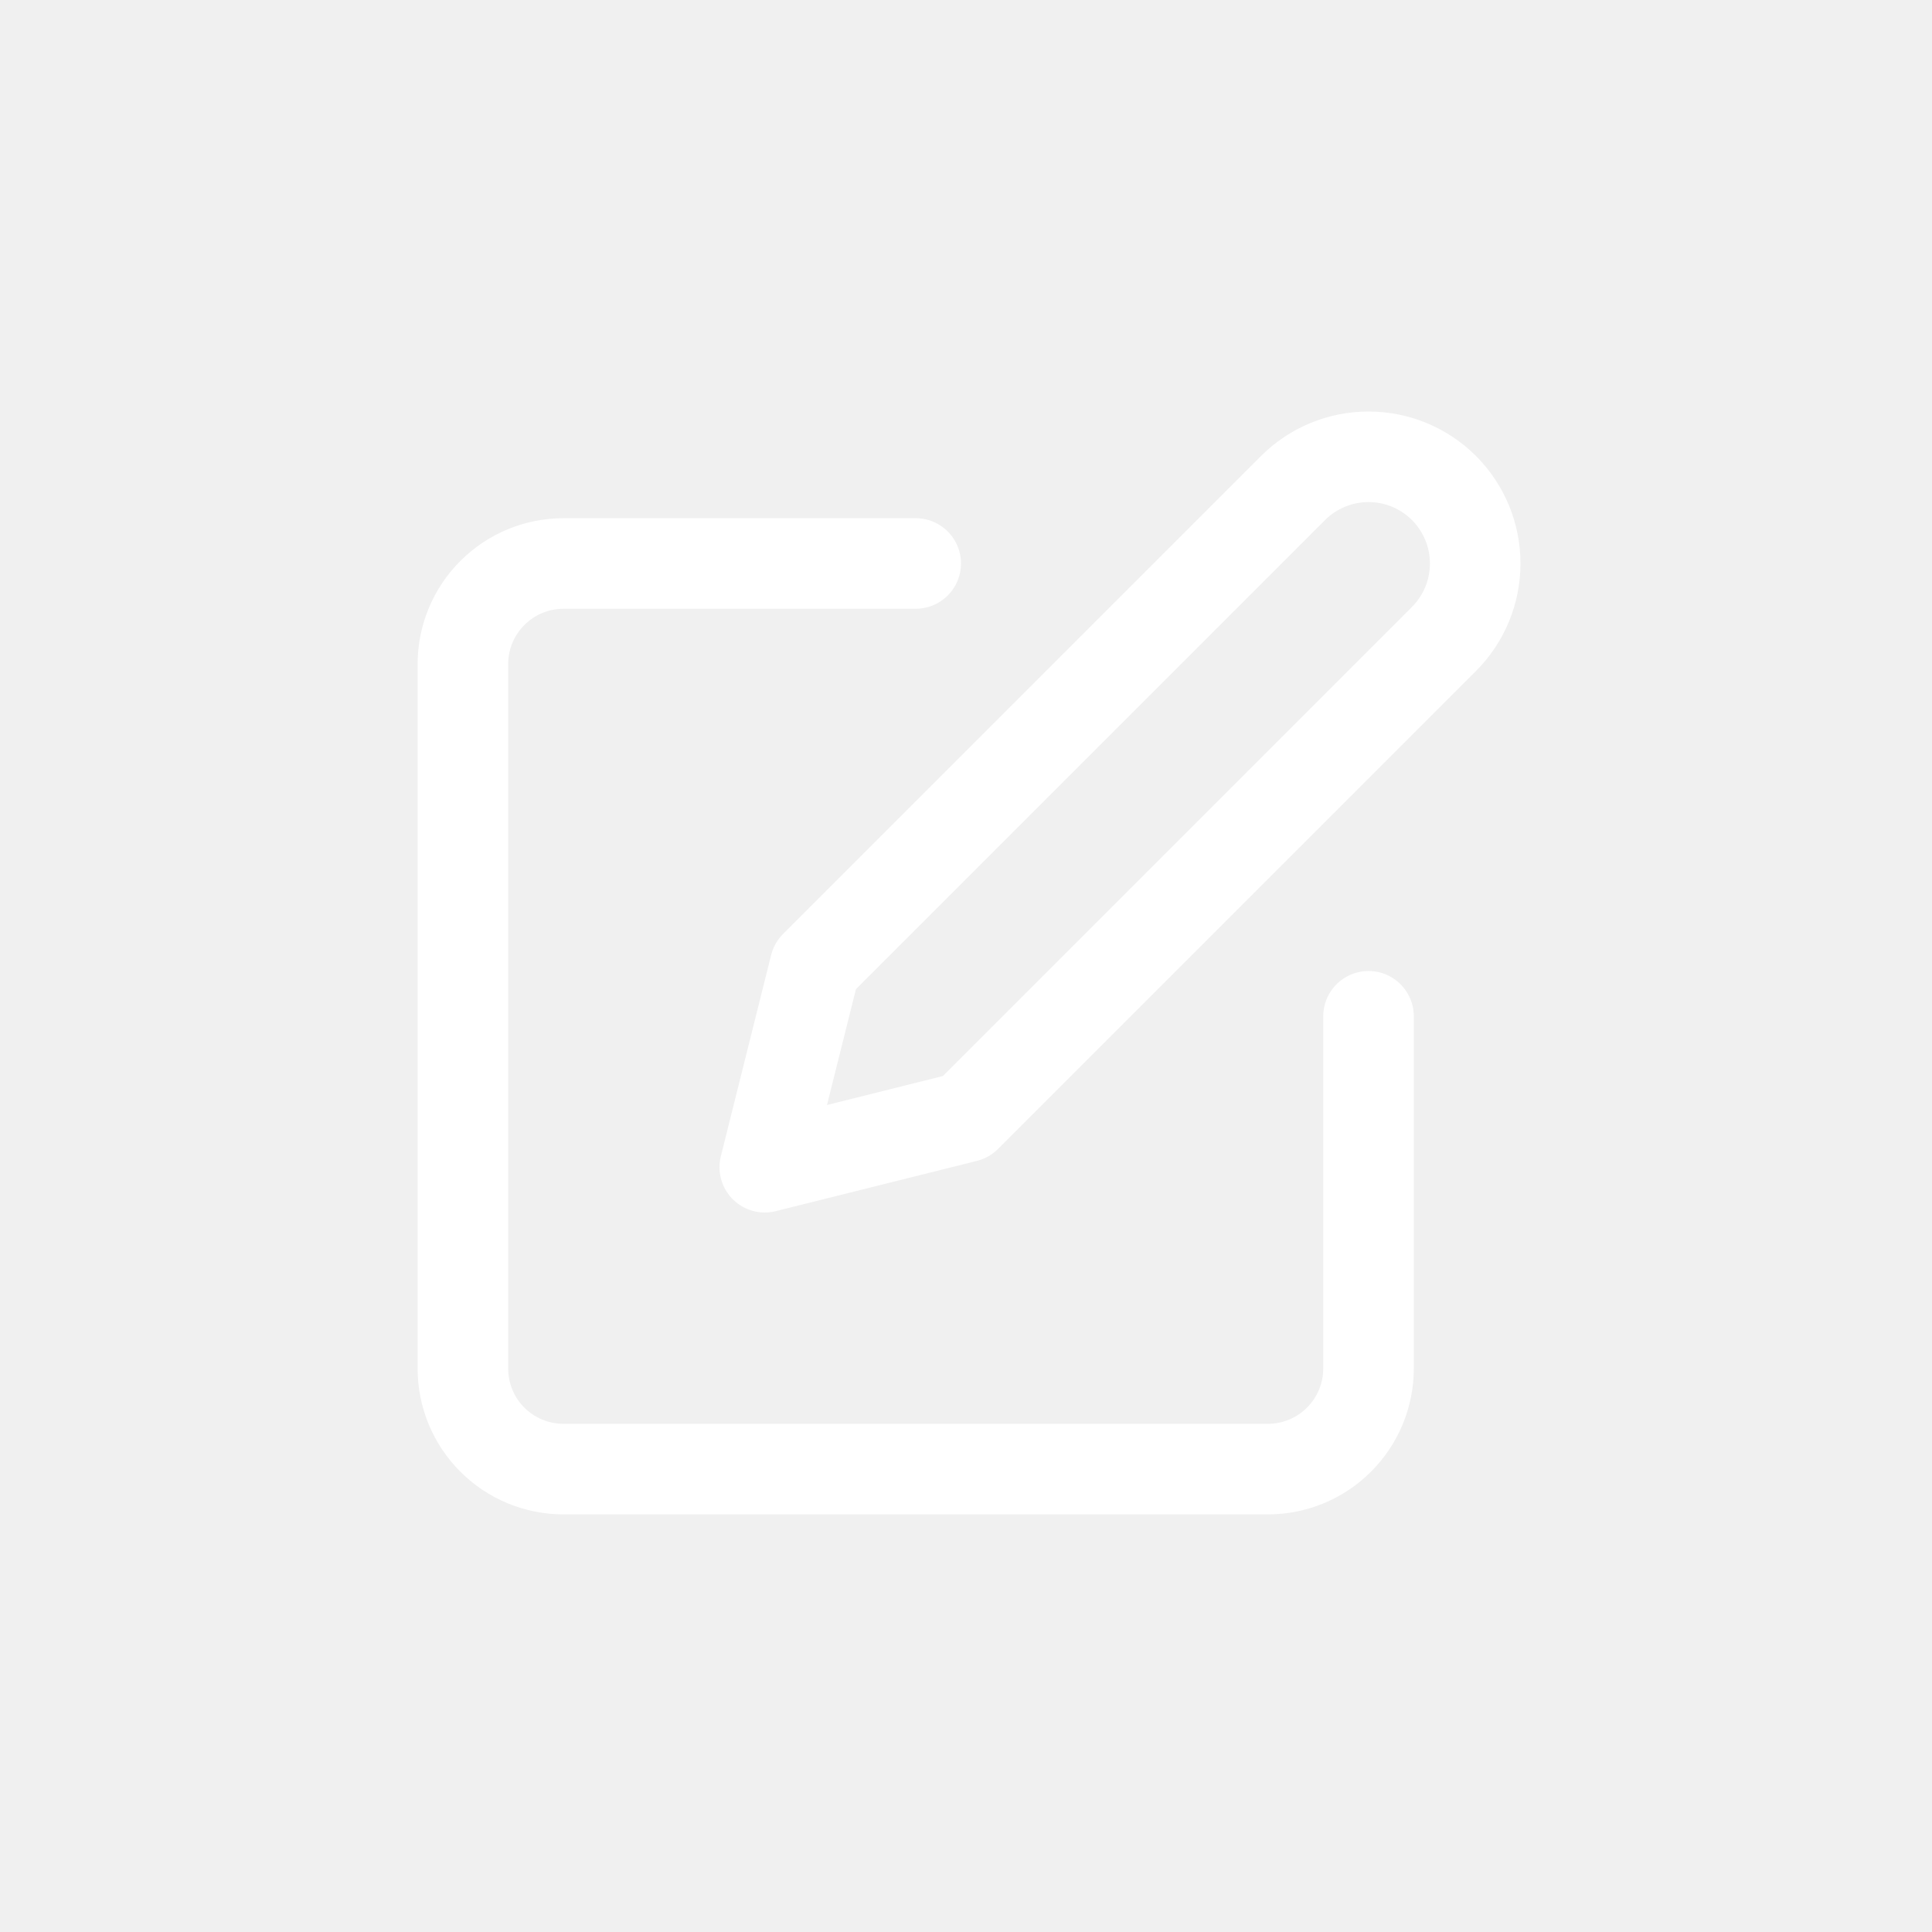
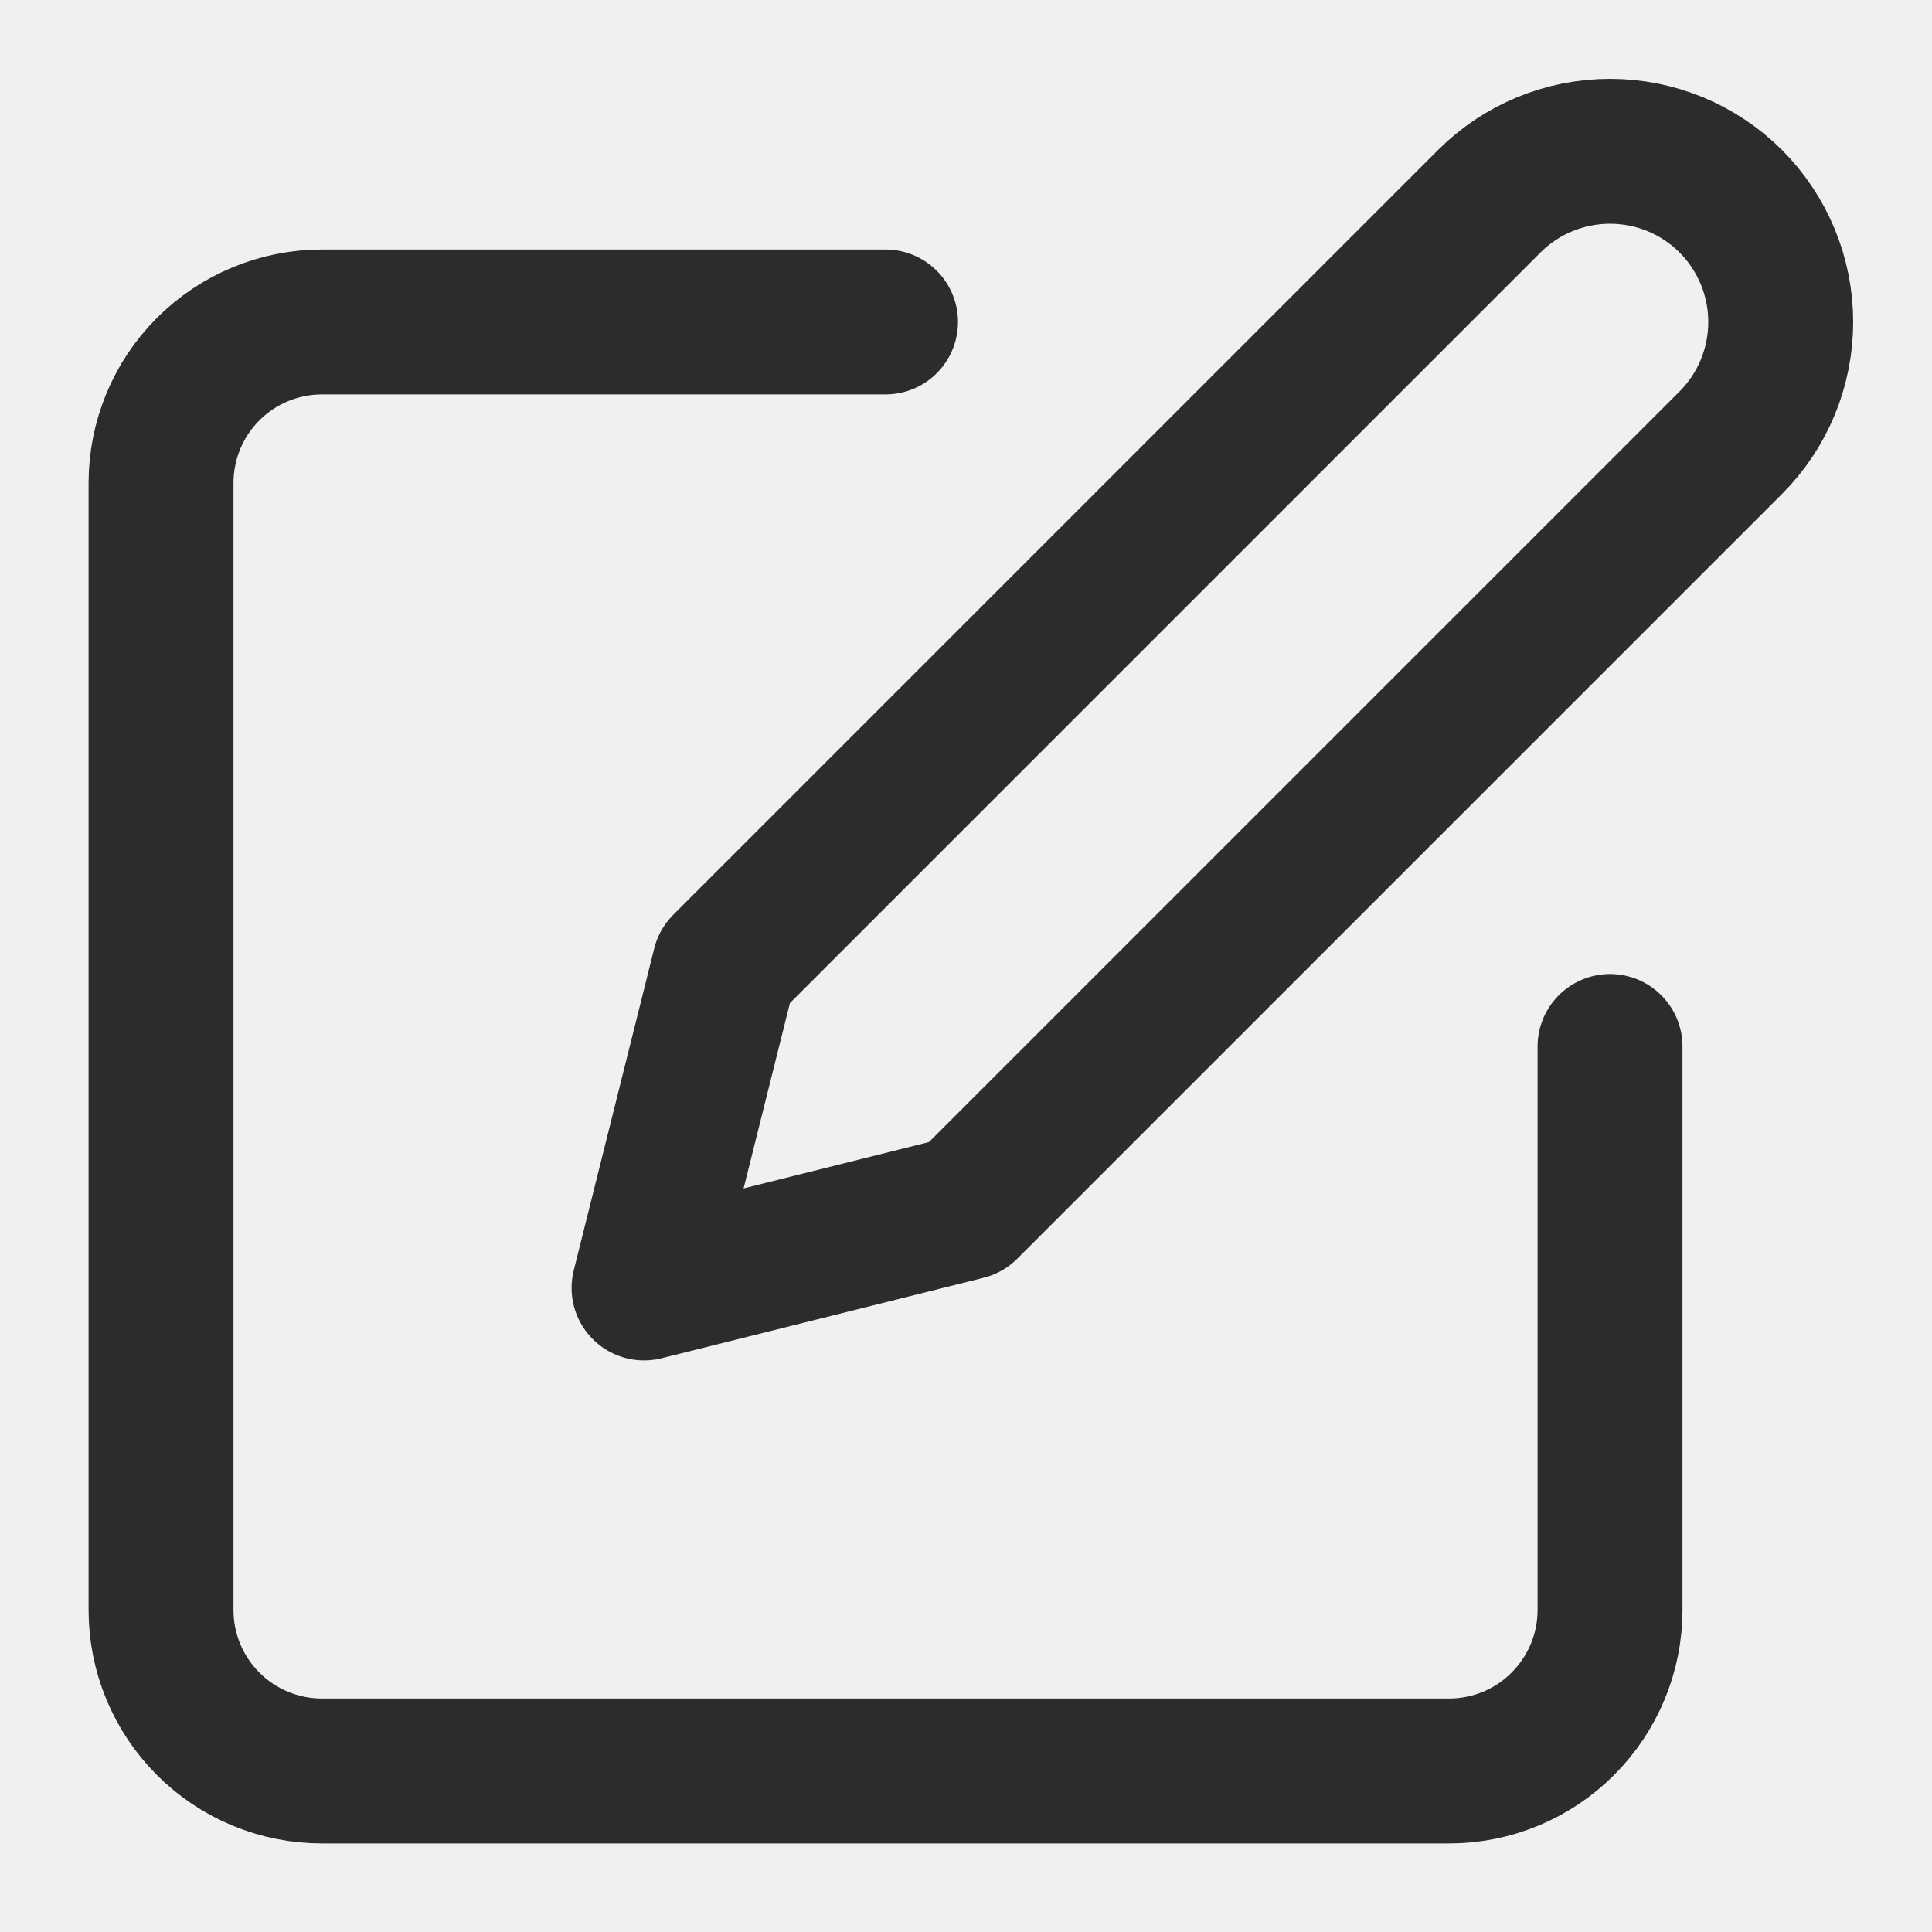
- <svg xmlns="http://www.w3.org/2000/svg" width="32" height="32" viewBox="0 0 32 32" fill="none">
-   <g clip-path="url(#clip0_1_1460)">
-     <path d="M15.167 9.333H9.333C8.891 9.333 8.467 9.509 8.155 9.822C7.842 10.134 7.667 10.558 7.667 11V22.667C7.667 23.109 7.842 23.533 8.155 23.845C8.467 24.158 8.891 24.333 9.333 24.333H21C21.442 24.333 21.866 24.158 22.178 23.845C22.491 23.533 22.667 23.109 22.667 22.667V16.833" stroke="white" stroke-width="1.5" stroke-linecap="round" stroke-linejoin="round" />
-     <path d="M21.417 8.083C21.748 7.752 22.198 7.566 22.667 7.566C23.136 7.566 23.585 7.752 23.917 8.083C24.248 8.415 24.434 8.864 24.434 9.333C24.434 9.802 24.248 10.252 23.917 10.583L16 18.5L12.667 19.333L13.5 16L21.417 8.083Z" stroke="white" stroke-width="1.5" stroke-linecap="round" stroke-linejoin="round" />
+ <svg xmlns="http://www.w3.org/2000/svg" width="20" height="20" viewBox="0 0 20 20" fill="none">
+   <g clip-path="url(#clip0_1_1379)">
+     <path d="M9.167 3.333H3.333C2.891 3.333 2.467 3.509 2.155 3.821C1.842 4.134 1.667 4.558 1.667 5V16.667C1.667 17.109 1.842 17.532 2.155 17.845C2.467 18.158 2.891 18.333 3.333 18.333H15C15.442 18.333 15.866 18.158 16.178 17.845C16.491 17.532 16.667 17.109 16.667 16.667V10.833" stroke="#2B2C2C" stroke-width="1.5" stroke-linecap="round" stroke-linejoin="round" />
+     <path d="M15.417 2.083C15.748 1.752 16.198 1.566 16.667 1.566C17.136 1.566 17.585 1.752 17.917 2.083C18.248 2.415 18.434 2.865 18.434 3.333C18.434 3.802 18.248 4.252 17.917 4.583L10 12.5L6.667 13.333L7.5 10L15.417 2.083Z" stroke="#2B2C2C" stroke-width="1.5" stroke-linecap="round" stroke-linejoin="round" />
  </g>
  <defs>
-     <clipPath id="clip0_1_1460">
-       <rect width="20" height="20" fill="white" transform="translate(6 6)" />
+     <clipPath id="clip0_1_1379">
+       <rect width="20" height="20" fill="white" />
    </clipPath>
  </defs>
</svg>
